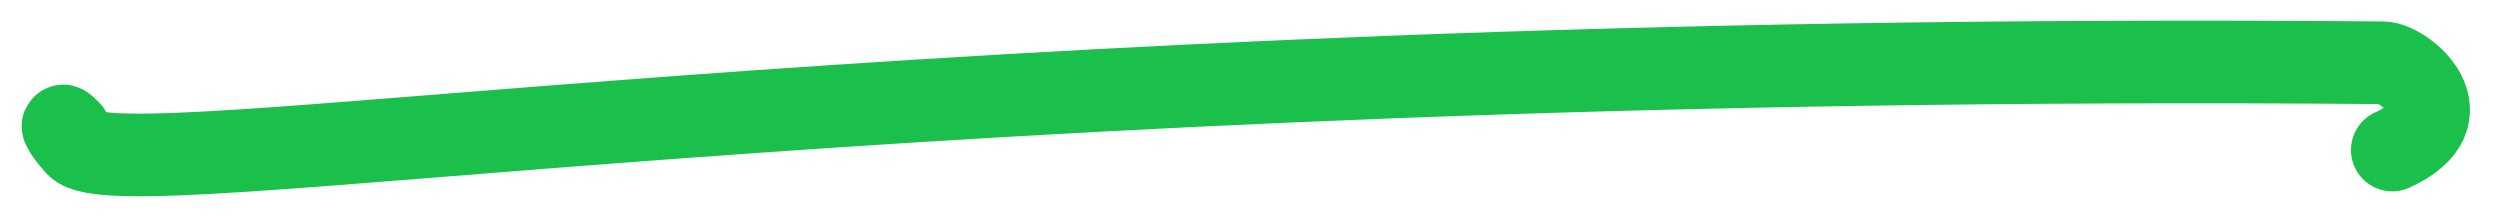
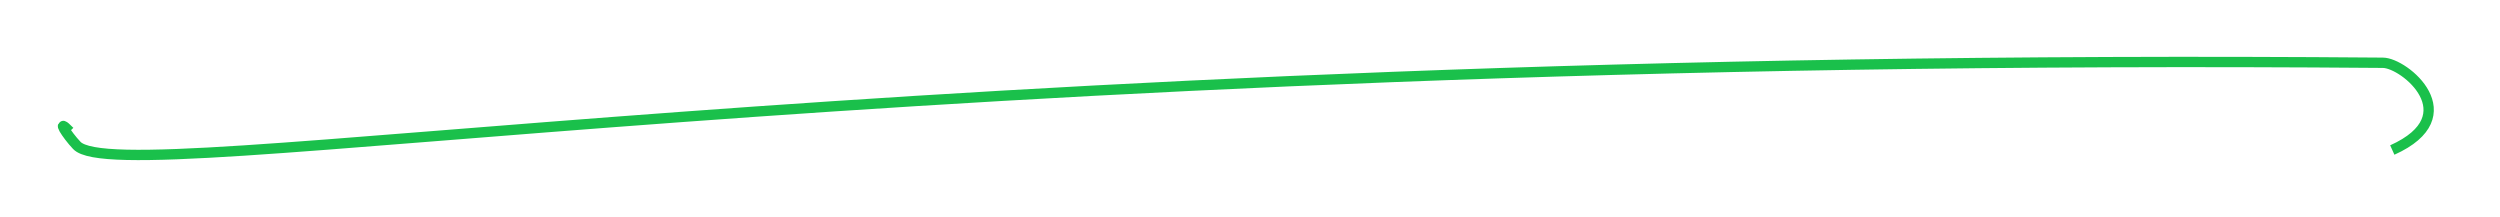
<svg xmlns="http://www.w3.org/2000/svg" width="242" height="21" viewBox="0 0 242 21" fill="none">
-   <path d="M6.742 12.723C5.374 11.31 6.455 13.049 7.437 14.078C11.768 18.616 84.685 4.862 230.658 6.076C232.755 6.076 238.965 11.195 231.574 14.522" stroke="#1AC04B" stroke-width="8" stroke-linecap="round" />
+   <path d="M6.742 12.723C5.374 11.31 6.455 13.049 7.437 14.078C11.768 18.616 84.685 4.862 230.658 6.076C232.755 6.076 238.965 11.195 231.574 14.522" stroke="#1AC04B" strokeWidth="8" strokeLinecap="round" />
</svg>
